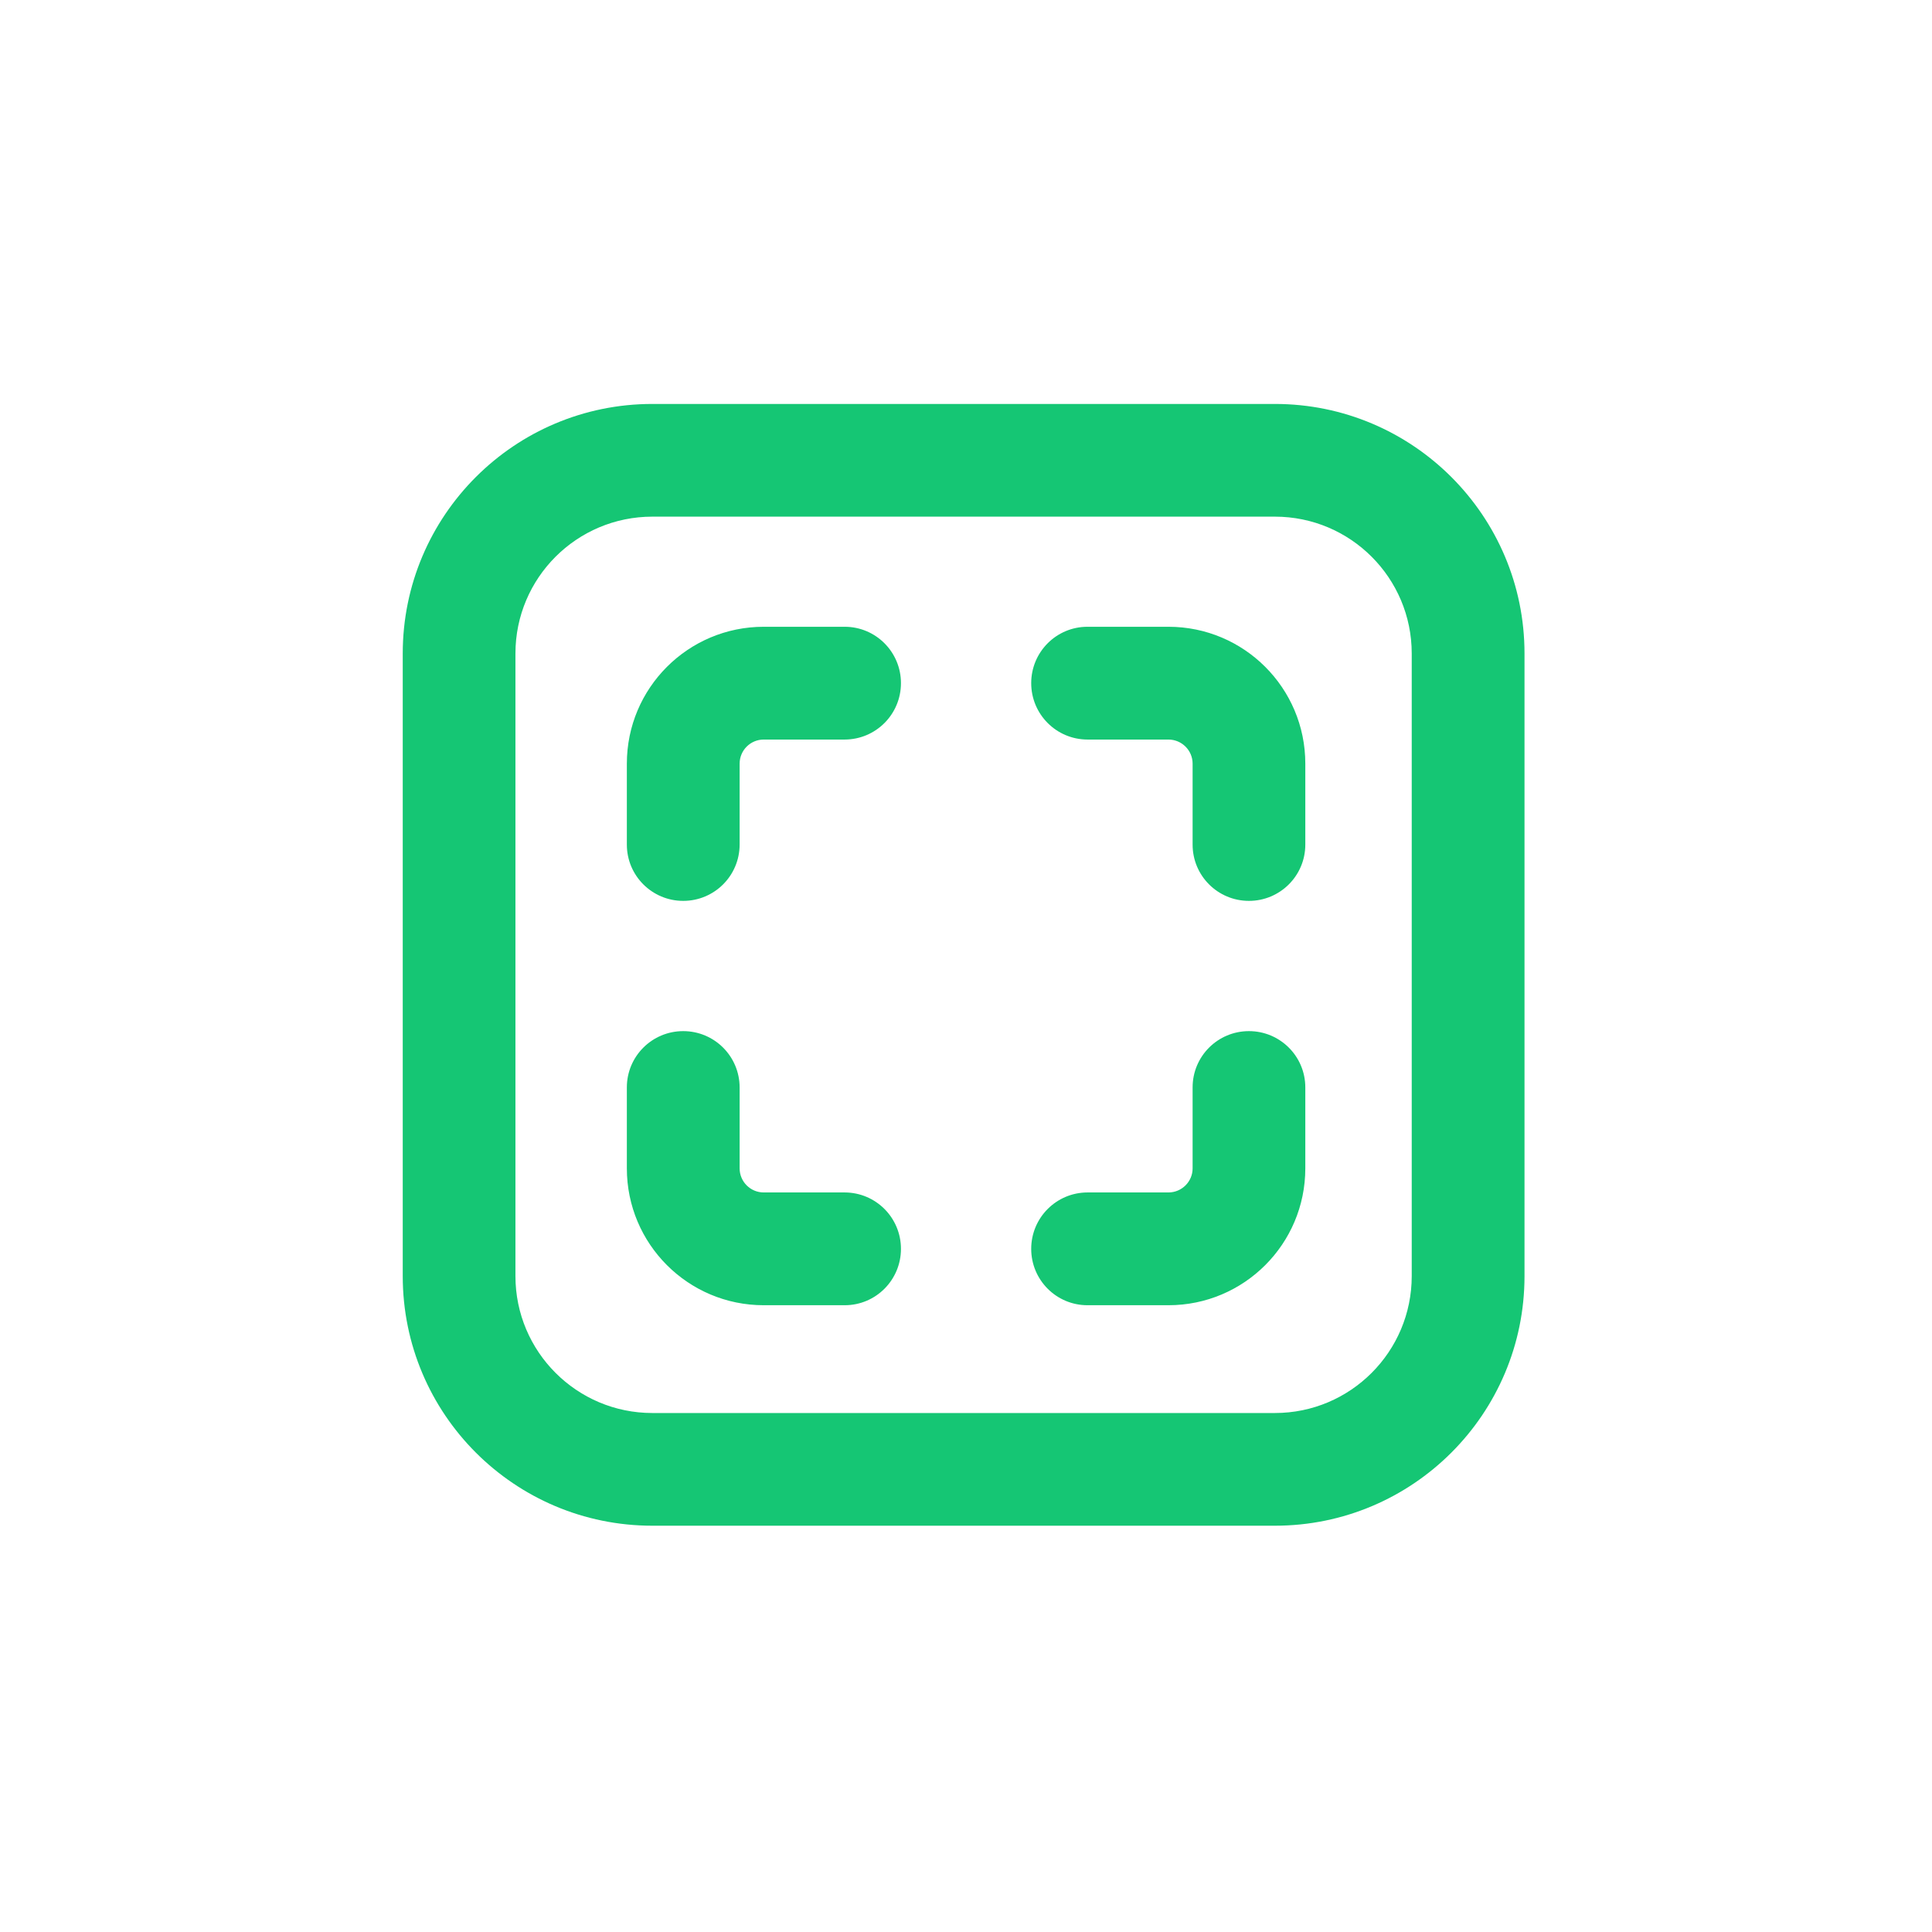
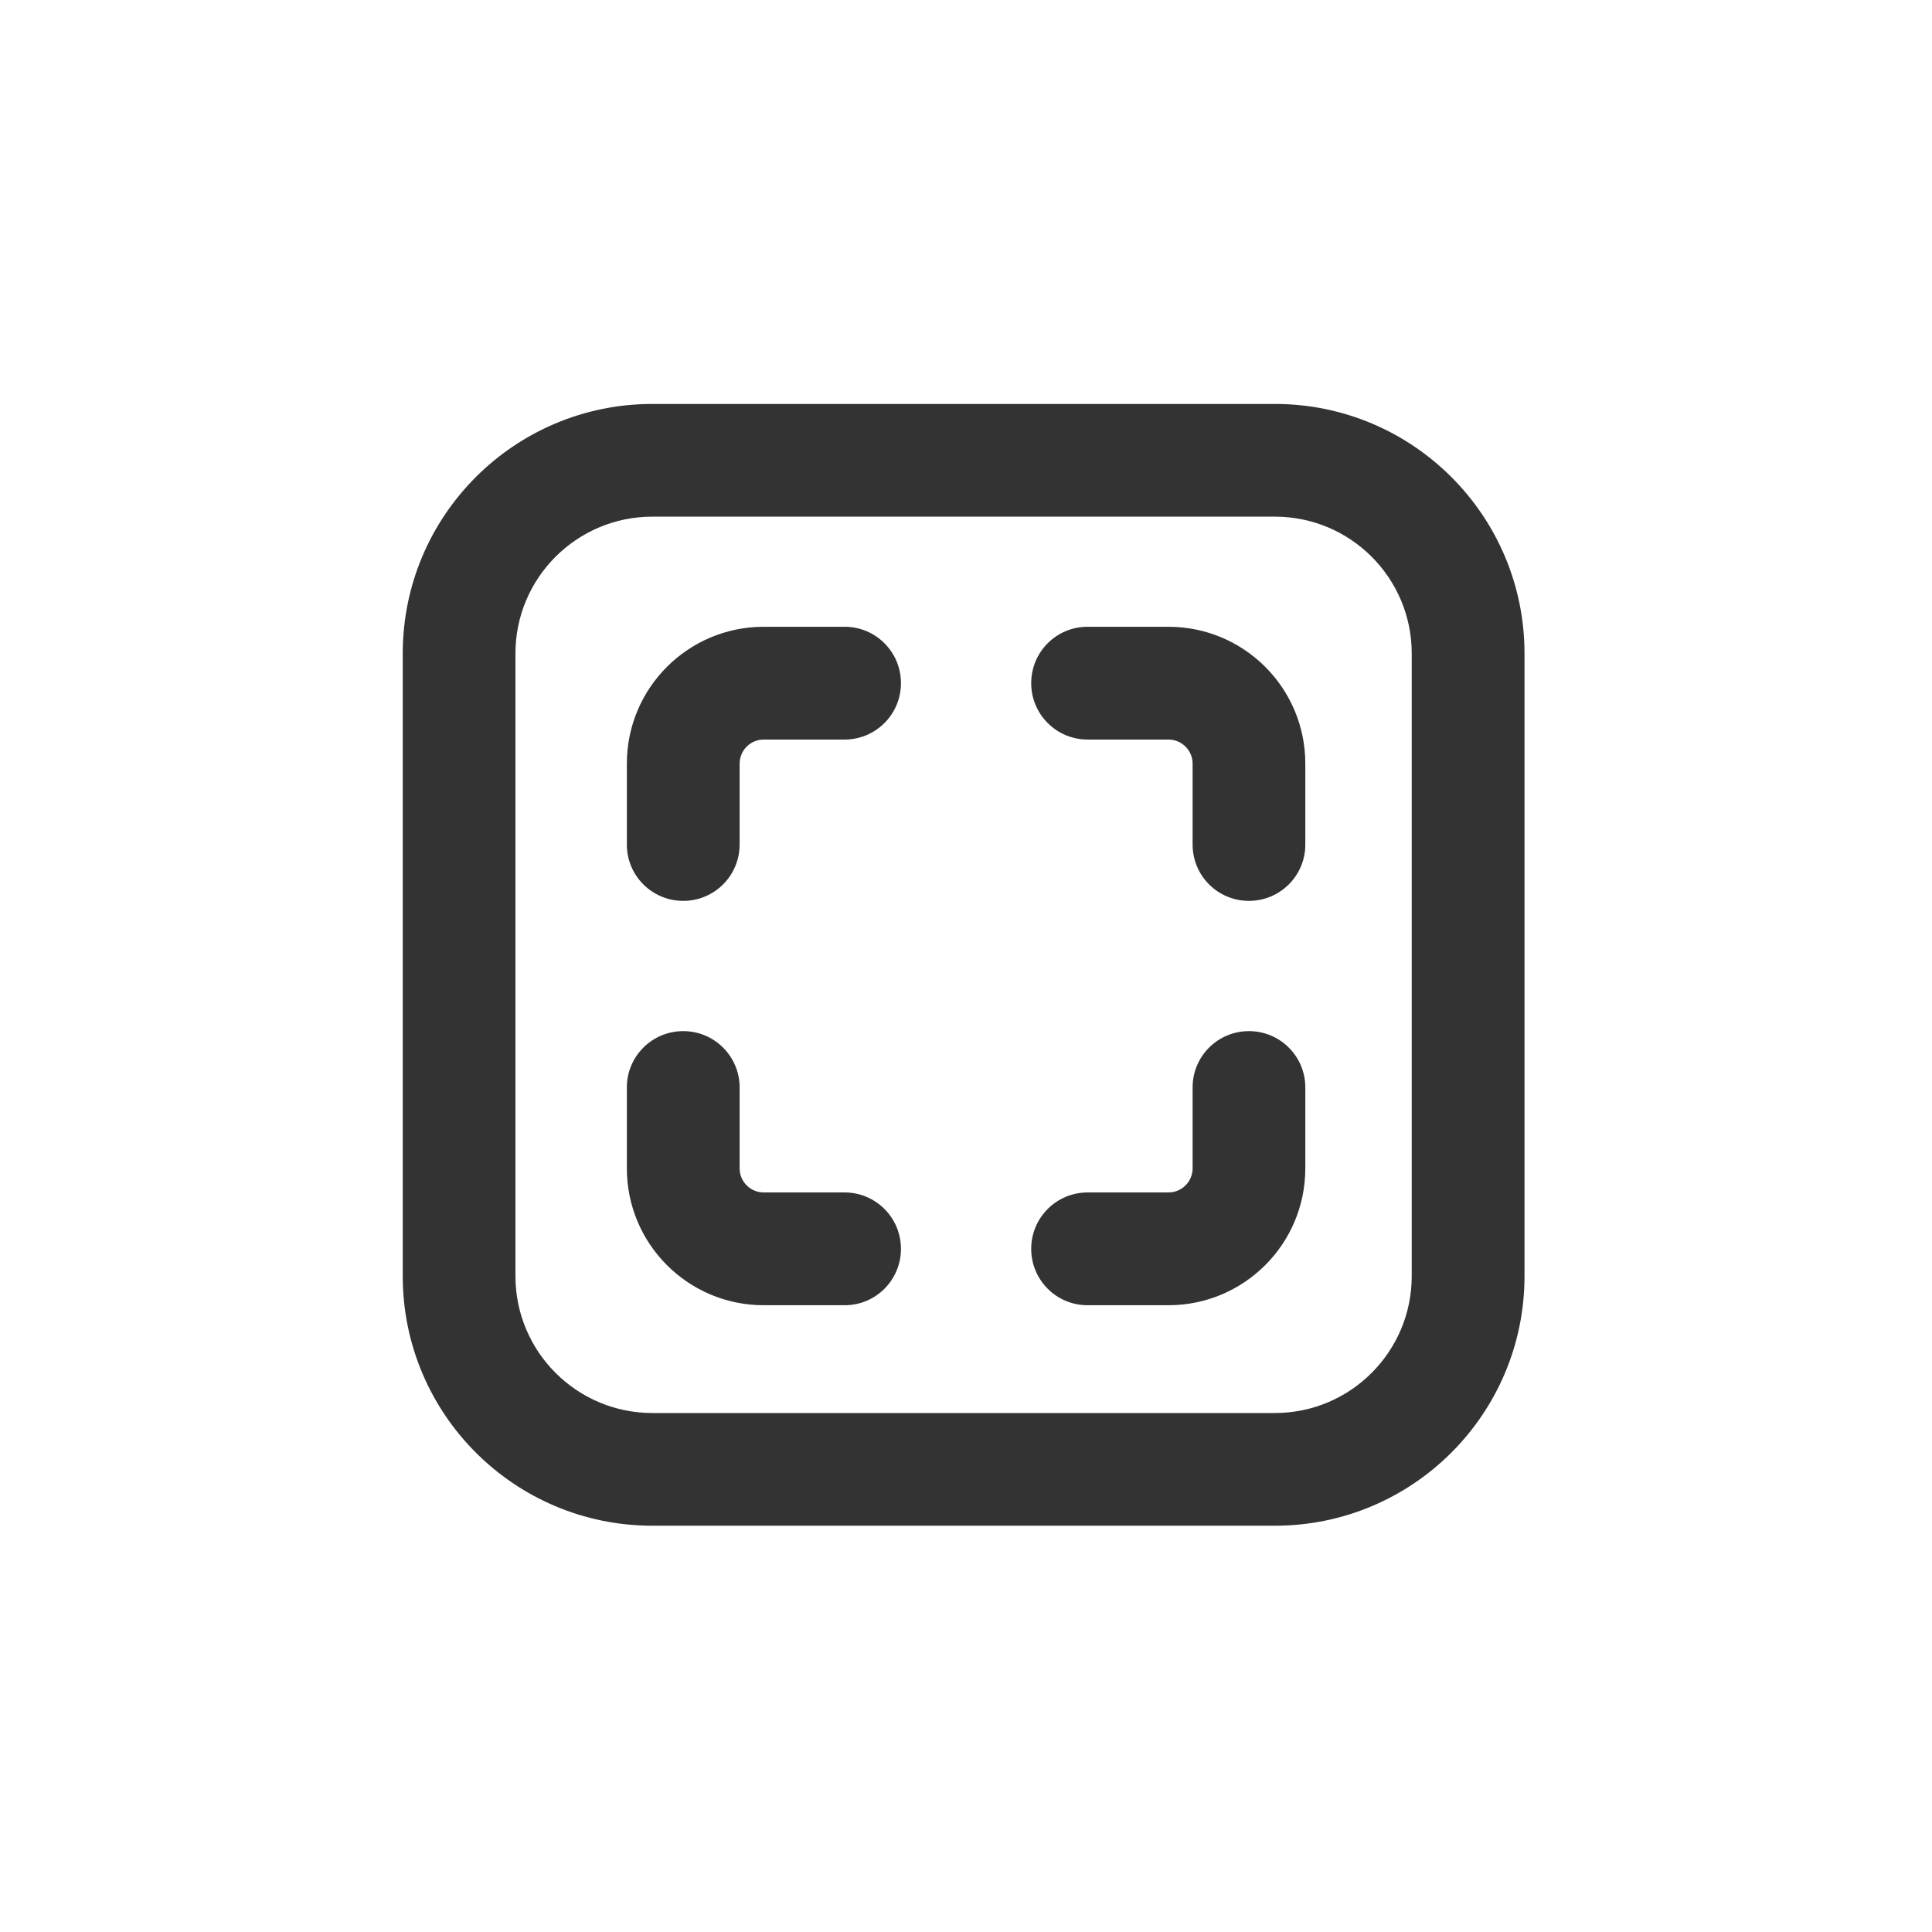
<svg xmlns="http://www.w3.org/2000/svg" preserveAspectRatio="none" overflow="visible" style="display: block;" width="24" height="24" viewBox="0 0 24 24" fill="none">
  <g id="Outline Icon Bold. Margins">
    <g id="icon">
-       <path d="M8.487 12.809C8.874 12.809 9.187 13.121 9.188 13.508V14.514C9.188 14.679 9.322 14.813 9.487 14.813H10.493C10.88 14.814 11.192 15.127 11.192 15.514C11.192 15.9 10.88 16.214 10.493 16.214H9.487C8.548 16.214 7.787 15.453 7.787 14.514V13.508C7.787 13.121 8.101 12.809 8.487 12.809Z" fill="#15C674" />
-       <path d="M15.515 12.809C15.901 12.809 16.215 13.121 16.215 13.508V14.514C16.215 15.453 15.454 16.214 14.515 16.214H13.509C13.122 16.214 12.81 15.9 12.81 15.514C12.81 15.127 13.122 14.814 13.509 14.813H14.515C14.68 14.813 14.815 14.679 14.815 14.514V13.508C14.815 13.121 15.128 12.809 15.515 12.809Z" fill="#15C674" />
-       <path d="M10.493 7.786C10.88 7.786 11.192 8.1 11.192 8.486C11.192 8.873 10.88 9.186 10.493 9.187H9.487C9.322 9.187 9.188 9.321 9.188 9.486V10.492C9.187 10.879 8.874 11.191 8.487 11.191C8.101 11.191 7.787 10.879 7.787 10.492V9.486C7.787 8.547 8.548 7.786 9.487 7.786H10.493Z" fill="#15C674" />
-       <path d="M14.515 7.786C15.454 7.786 16.215 8.547 16.215 9.486V10.492C16.215 10.879 15.901 11.191 15.515 11.191C15.128 11.191 14.815 10.879 14.815 10.492V9.486C14.815 9.321 14.68 9.187 14.515 9.187H13.509C13.122 9.186 12.81 8.873 12.81 8.486C12.81 8.1 13.122 7.786 13.509 7.786H14.515Z" fill="#15C674" />
-       <path d="M15.837 5.018C17.549 5.018 18.938 6.406 18.938 8.118V15.852C18.938 17.565 17.549 18.953 15.837 18.953H8.104C6.391 18.953 5.003 17.565 5.003 15.852V8.118C5.003 6.406 6.391 5.018 8.104 5.018H15.837ZM8.104 6.418C7.165 6.418 6.403 7.179 6.403 8.118V15.852C6.403 16.791 7.165 17.553 8.104 17.553H15.837C16.776 17.553 17.537 16.791 17.537 15.852V8.118C17.537 7.179 16.776 6.418 15.837 6.418H8.104Z" fill-rule="evenodd" clip-rule="evenodd" fill="#15C674" />
+       <path d="M8.487 12.809C8.874 12.809 9.187 13.121 9.188 13.508V14.514C9.188 14.679 9.322 14.813 9.487 14.813H10.493C10.88 14.814 11.192 15.127 11.192 15.514C11.192 15.9 10.88 16.214 10.493 16.214H9.487C8.548 16.214 7.787 15.453 7.787 14.514V13.508C7.787 13.121 8.101 12.809 8.487 12.809Z" fill="#333333" />
+       <path d="M15.515 12.809C15.901 12.809 16.215 13.121 16.215 13.508V14.514C16.215 15.453 15.454 16.214 14.515 16.214H13.509C13.122 16.214 12.81 15.9 12.81 15.514C12.81 15.127 13.122 14.814 13.509 14.813H14.515C14.68 14.813 14.815 14.679 14.815 14.514V13.508C14.815 13.121 15.128 12.809 15.515 12.809Z" fill="#333333" />
+       <path d="M10.493 7.786C10.88 7.786 11.192 8.1 11.192 8.486C11.192 8.873 10.88 9.186 10.493 9.187H9.487C9.322 9.187 9.188 9.321 9.188 9.486V10.492C9.187 10.879 8.874 11.191 8.487 11.191C8.101 11.191 7.787 10.879 7.787 10.492V9.486C7.787 8.547 8.548 7.786 9.487 7.786H10.493Z" fill="#333333" />
+       <path d="M14.515 7.786C15.454 7.786 16.215 8.547 16.215 9.486V10.492C16.215 10.879 15.901 11.191 15.515 11.191C15.128 11.191 14.815 10.879 14.815 10.492V9.486C14.815 9.321 14.68 9.187 14.515 9.187H13.509C13.122 9.186 12.81 8.873 12.81 8.486C12.81 8.1 13.122 7.786 13.509 7.786H14.515Z" fill="#333333" />
+       <path d="M15.837 5.018C17.549 5.018 18.938 6.406 18.938 8.118V15.852C18.938 17.565 17.549 18.953 15.837 18.953H8.104C6.391 18.953 5.003 17.565 5.003 15.852V8.118C5.003 6.406 6.391 5.018 8.104 5.018H15.837ZM8.104 6.418C7.165 6.418 6.403 7.179 6.403 8.118V15.852C6.403 16.791 7.165 17.553 8.104 17.553H15.837C16.776 17.553 17.537 16.791 17.537 15.852V8.118C17.537 7.179 16.776 6.418 15.837 6.418H8.104Z" fill-rule="evenodd" clip-rule="evenodd" fill="#333333" />
    </g>
  </g>
</svg>
